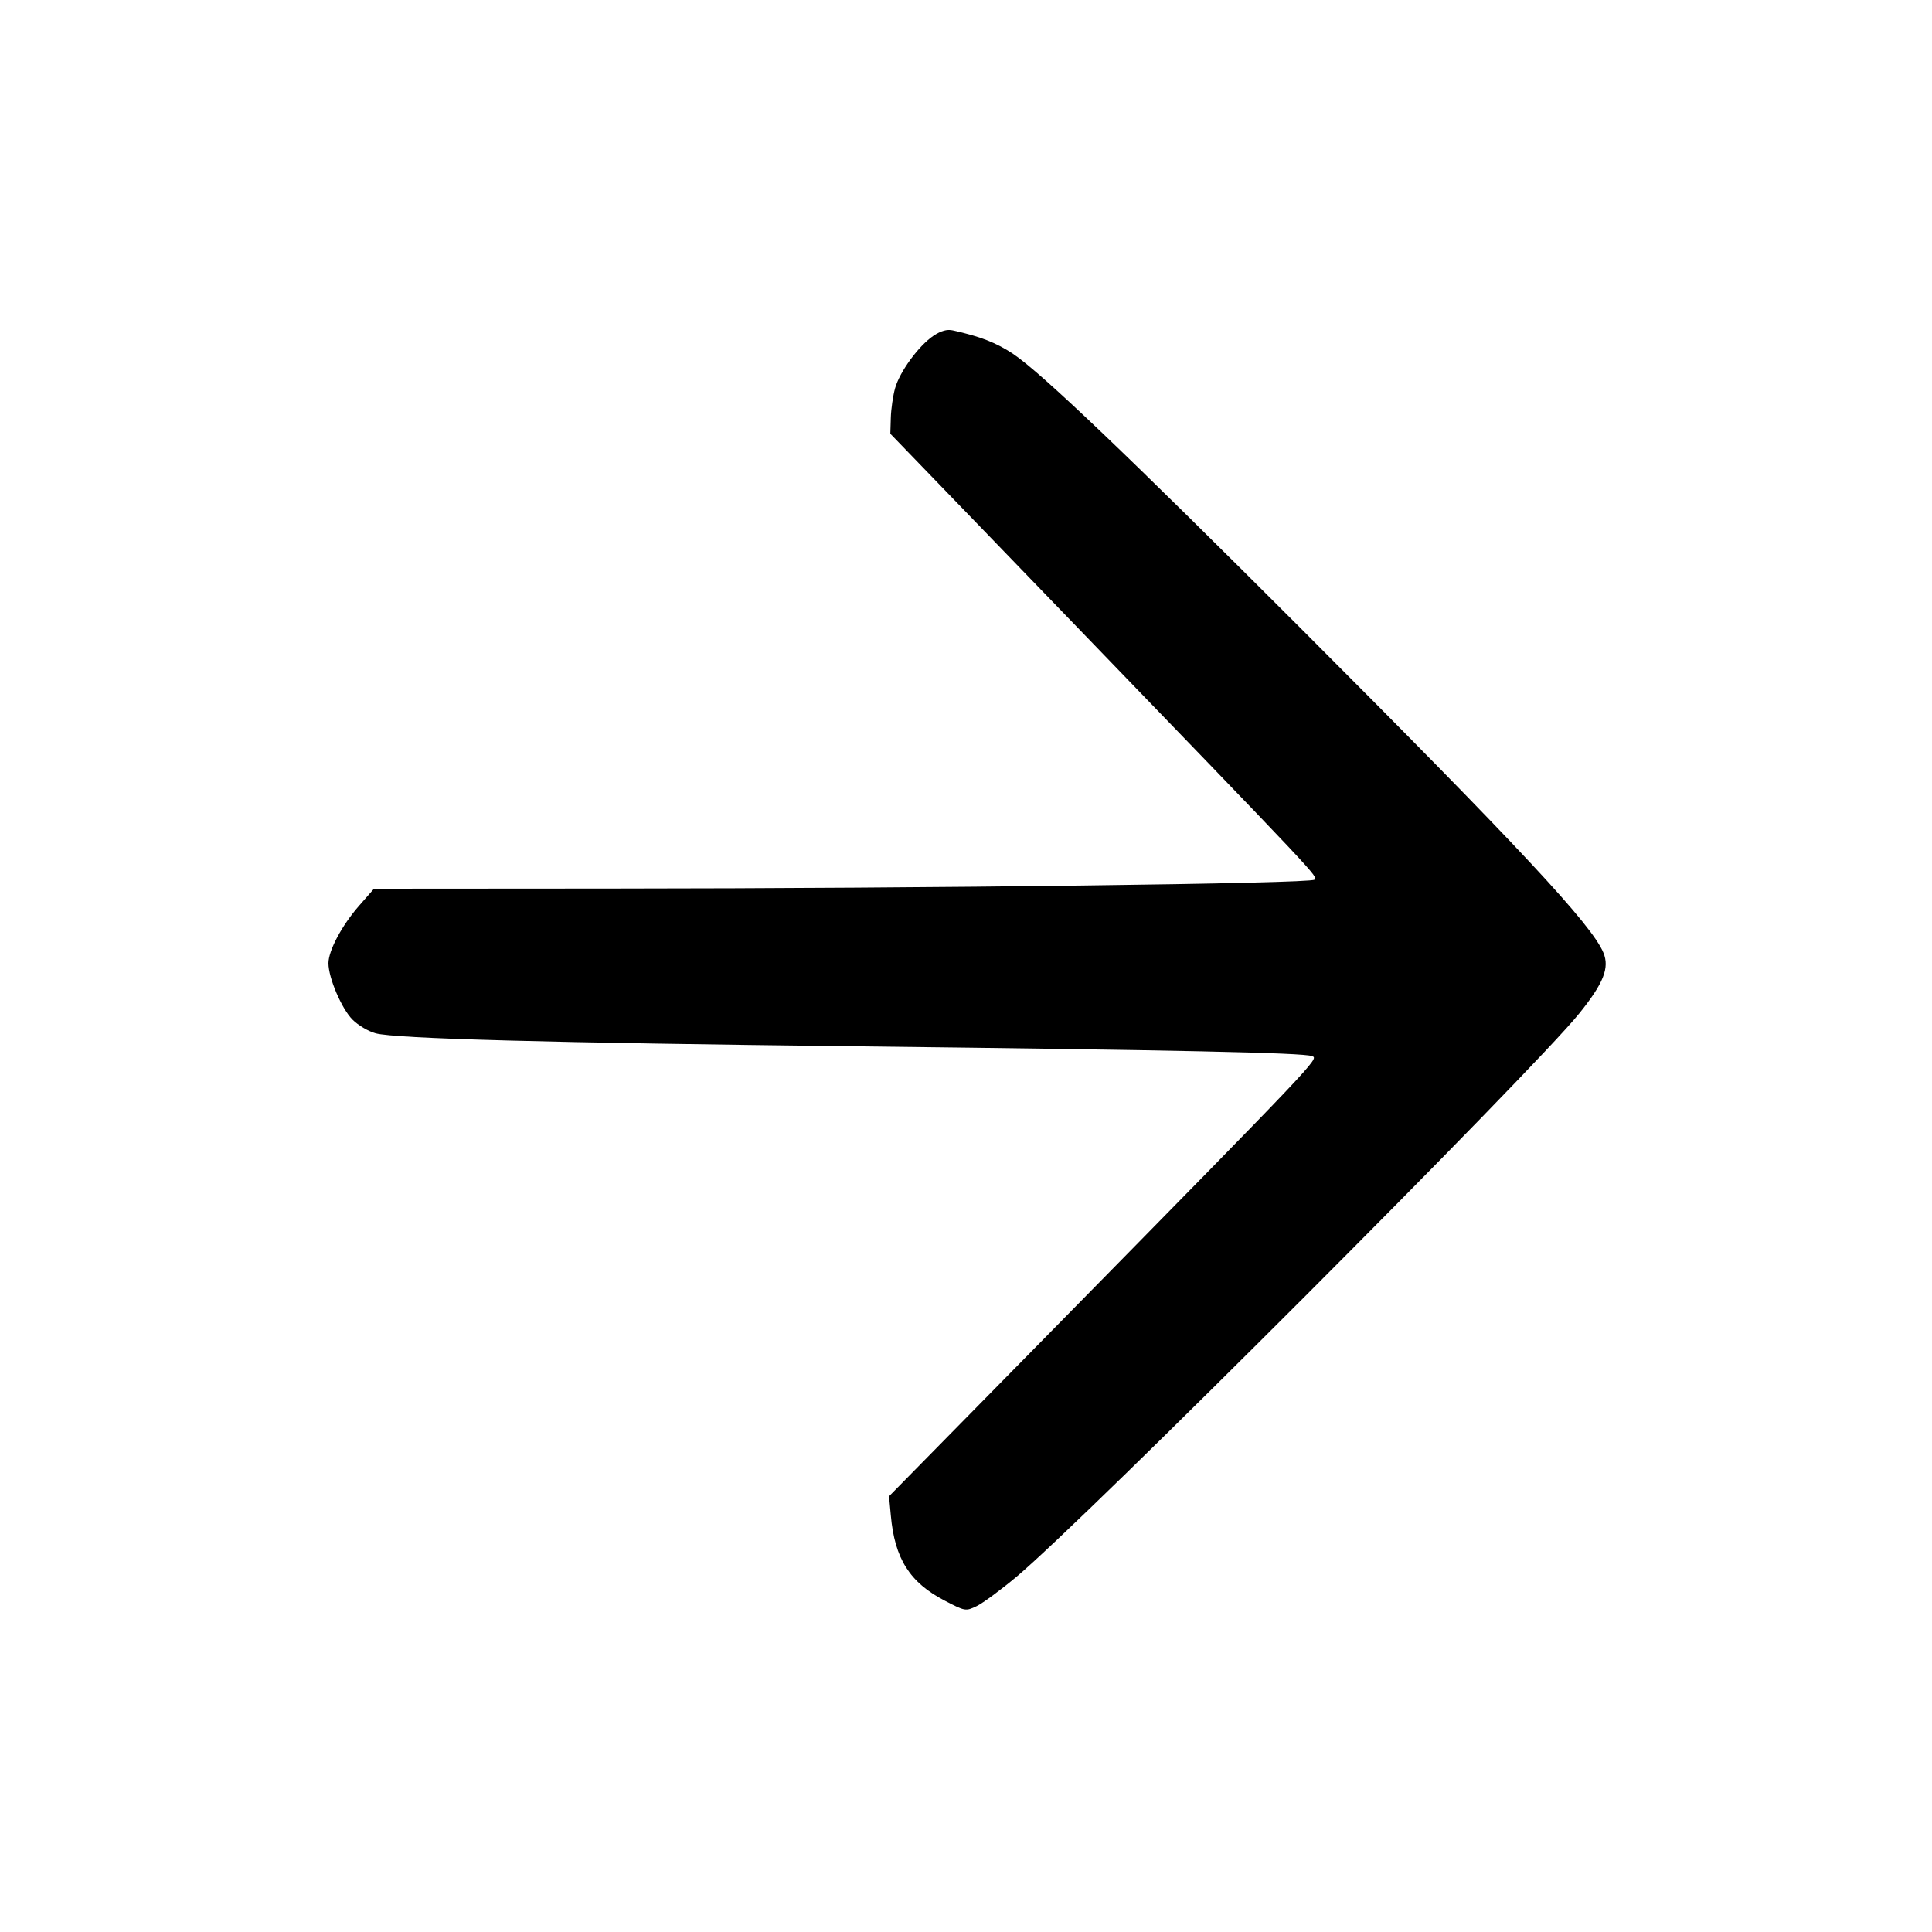
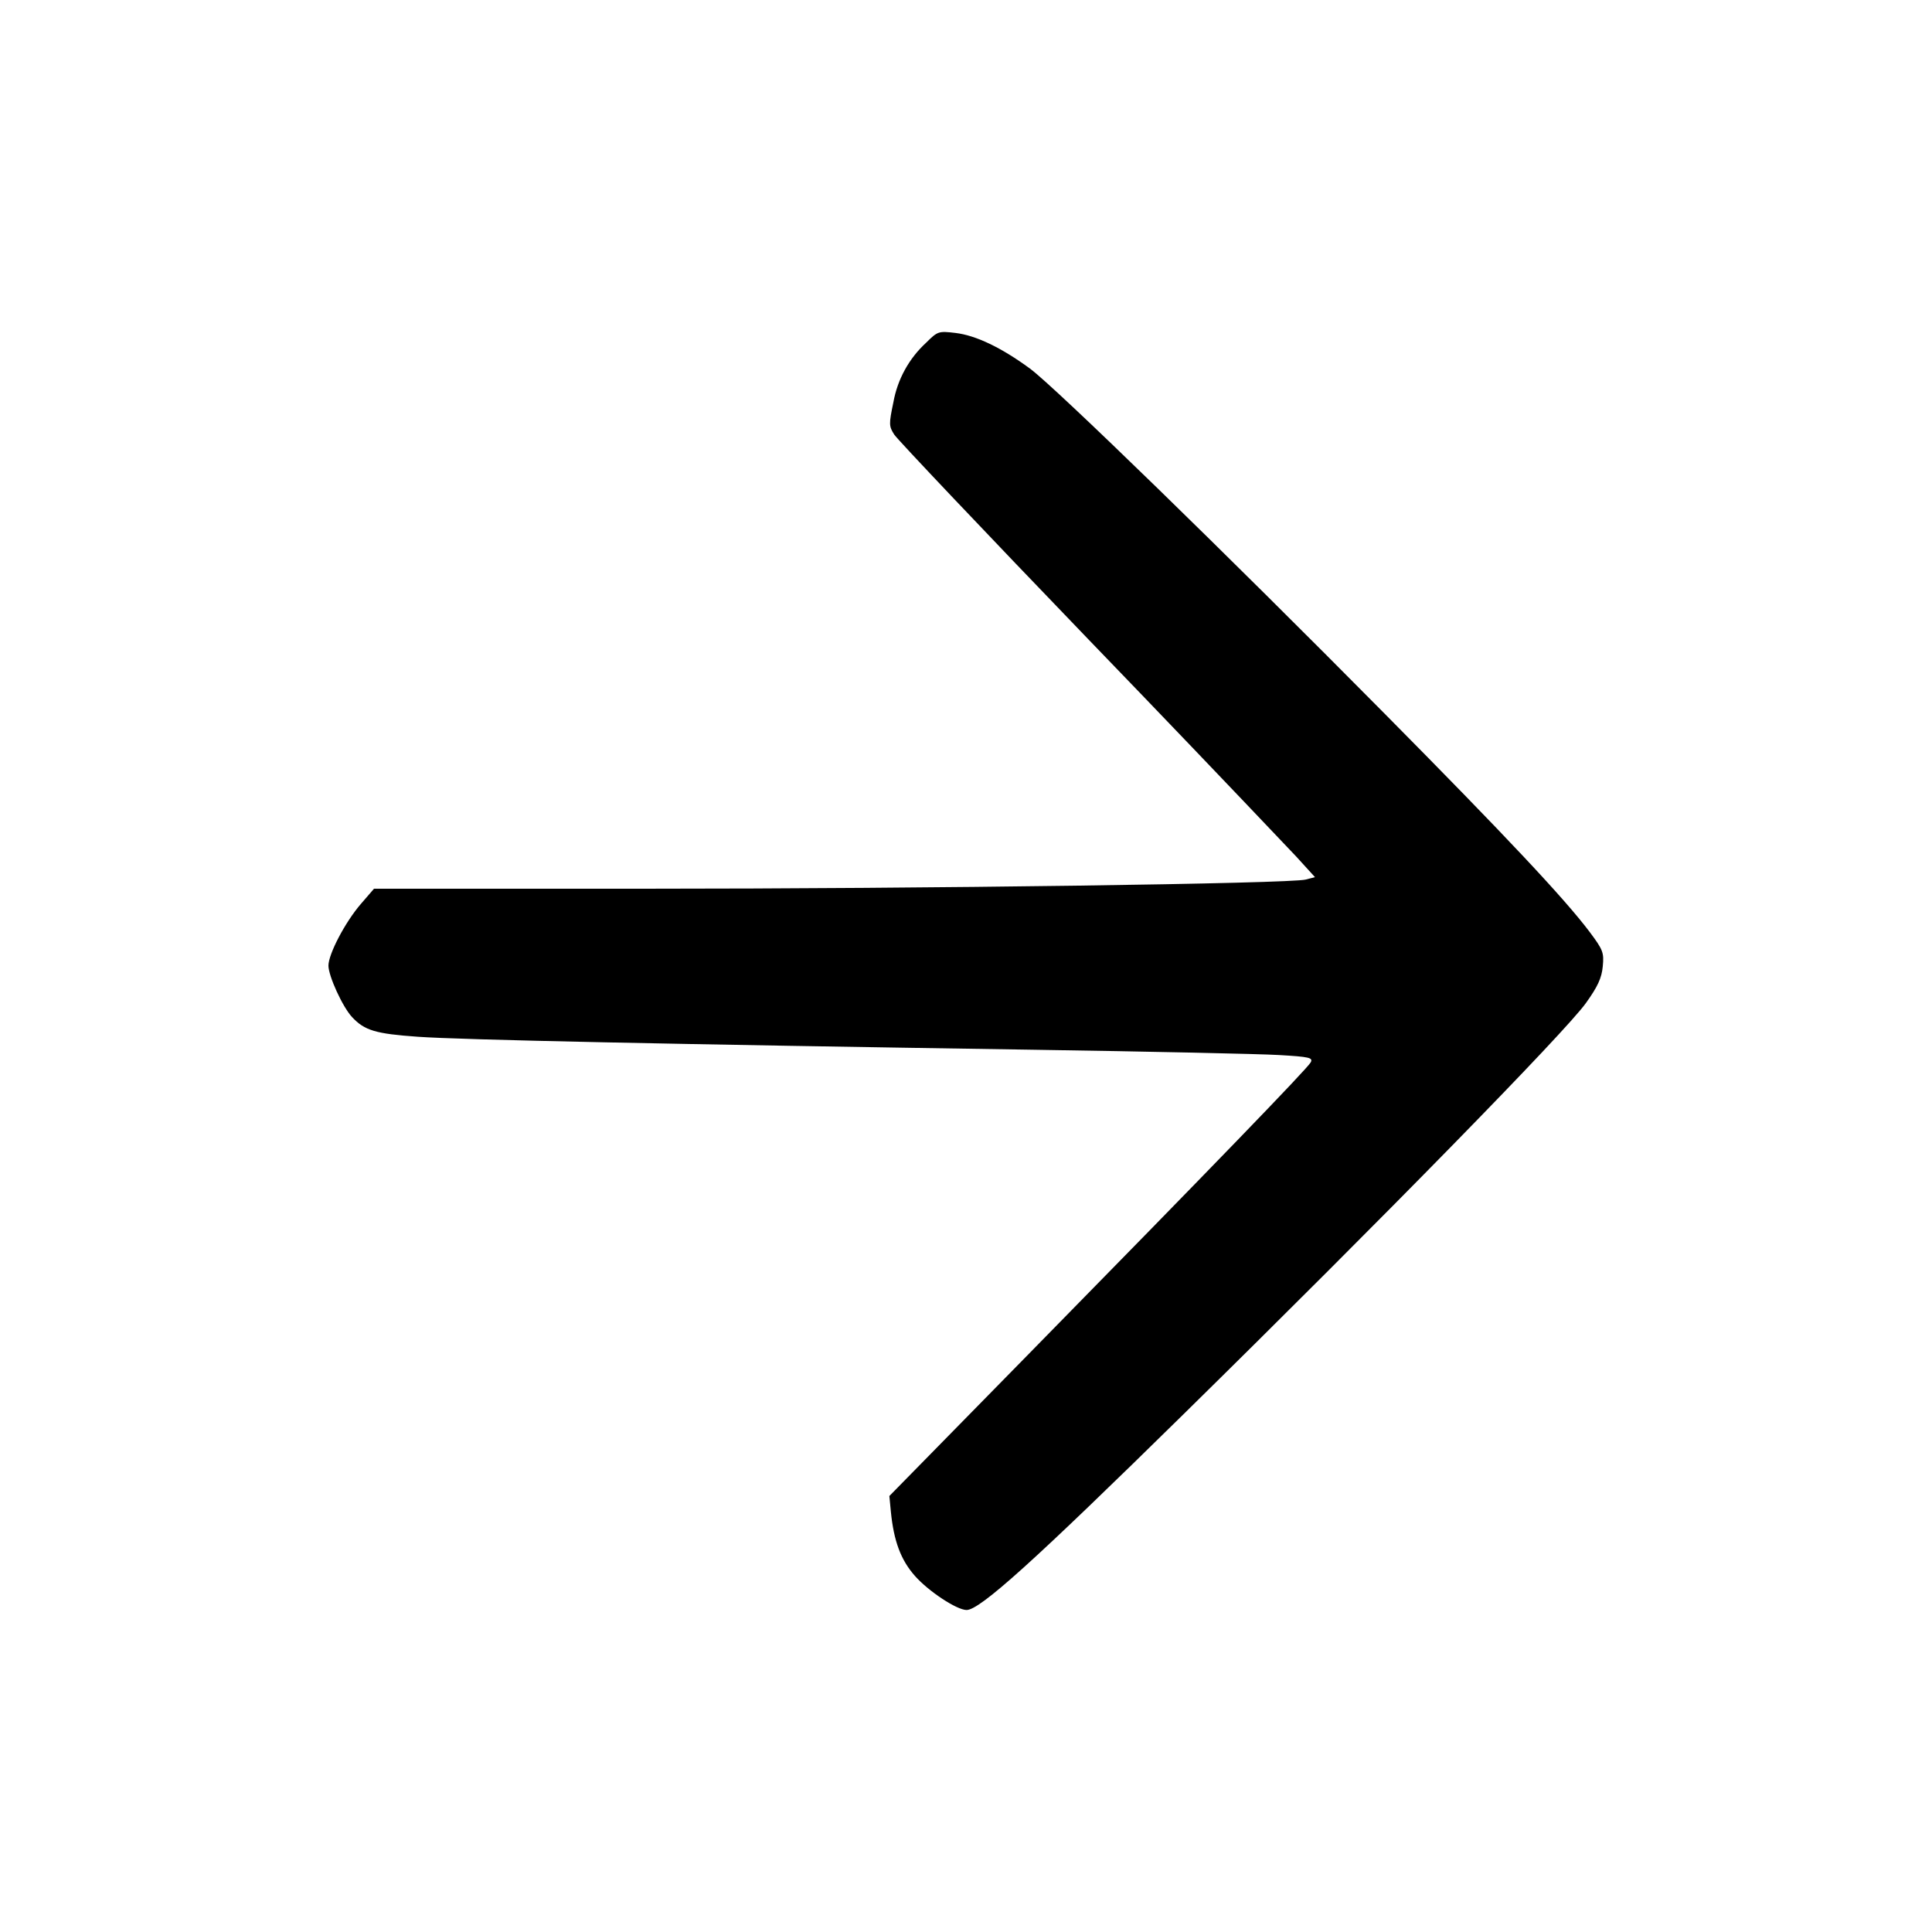
<svg xmlns="http://www.w3.org/2000/svg" viewBox="0 0 24 24">
-   <path d="M11.596 4.171c-.184.124-.419.446-.477.652-.026.093-.05.259-.053.367l-.006.198 2.102 2.176c3.27 3.387 3.209 3.321 3.166 3.364-.049.049-4.76.108-8.735.11l-2.947.002-.184.21c-.215.245-.382.559-.382.716 0 .181.164.565.299.7.069.07.198.146.287.17.248.067 2.144.118 5.994.162 3.96.046 5.523.079 5.638.121.089.033.108.013-3.304 3.485l-1.95 1.983.022.237c.048.539.235.834.67 1.06.254.132.26.133.396.068.075-.036.297-.199.493-.363.842-.703 6.423-6.29 6.993-7 .302-.375.378-.566.3-.754-.144-.347-1.046-1.314-3.742-4.012-2.154-2.155-3.243-3.194-3.59-3.426-.21-.14-.411-.218-.751-.293-.071-.016-.147.006-.239.067" />
+   <path d="M11.505 4.257a1.32 1.32 0 0 0-.407.74c-.057.272-.056.298.011.402.039.061 1.125 1.207 2.414 2.546a420 420 0 0 1 2.577 2.693l.235.258-.114.03c-.192.051-4.69.114-8.228.114H4.646l-.164.19c-.195.226-.402.622-.402.766.001.13.176.513.293.638.155.167.292.208.818.245.53.038 3.126.093 7.629.161 1.452.022 2.833.052 3.068.066.38.022.425.033.394.091-.042.078-1.222 1.298-3.525 3.645l-1.709 1.742.019.198c.036.361.123.596.298.794.168.191.519.423.642.424.165.001.835-.604 2.696-2.433 2.464-2.421 4.744-4.75 4.998-5.107.146-.203.196-.312.209-.454.017-.172.004-.206-.162-.428-.313-.416-1.04-1.19-2.548-2.713-1.964-1.985-4.093-4.056-4.405-4.286-.355-.261-.673-.413-.926-.443-.21-.025-.221-.021-.364.121" />
</svg>
